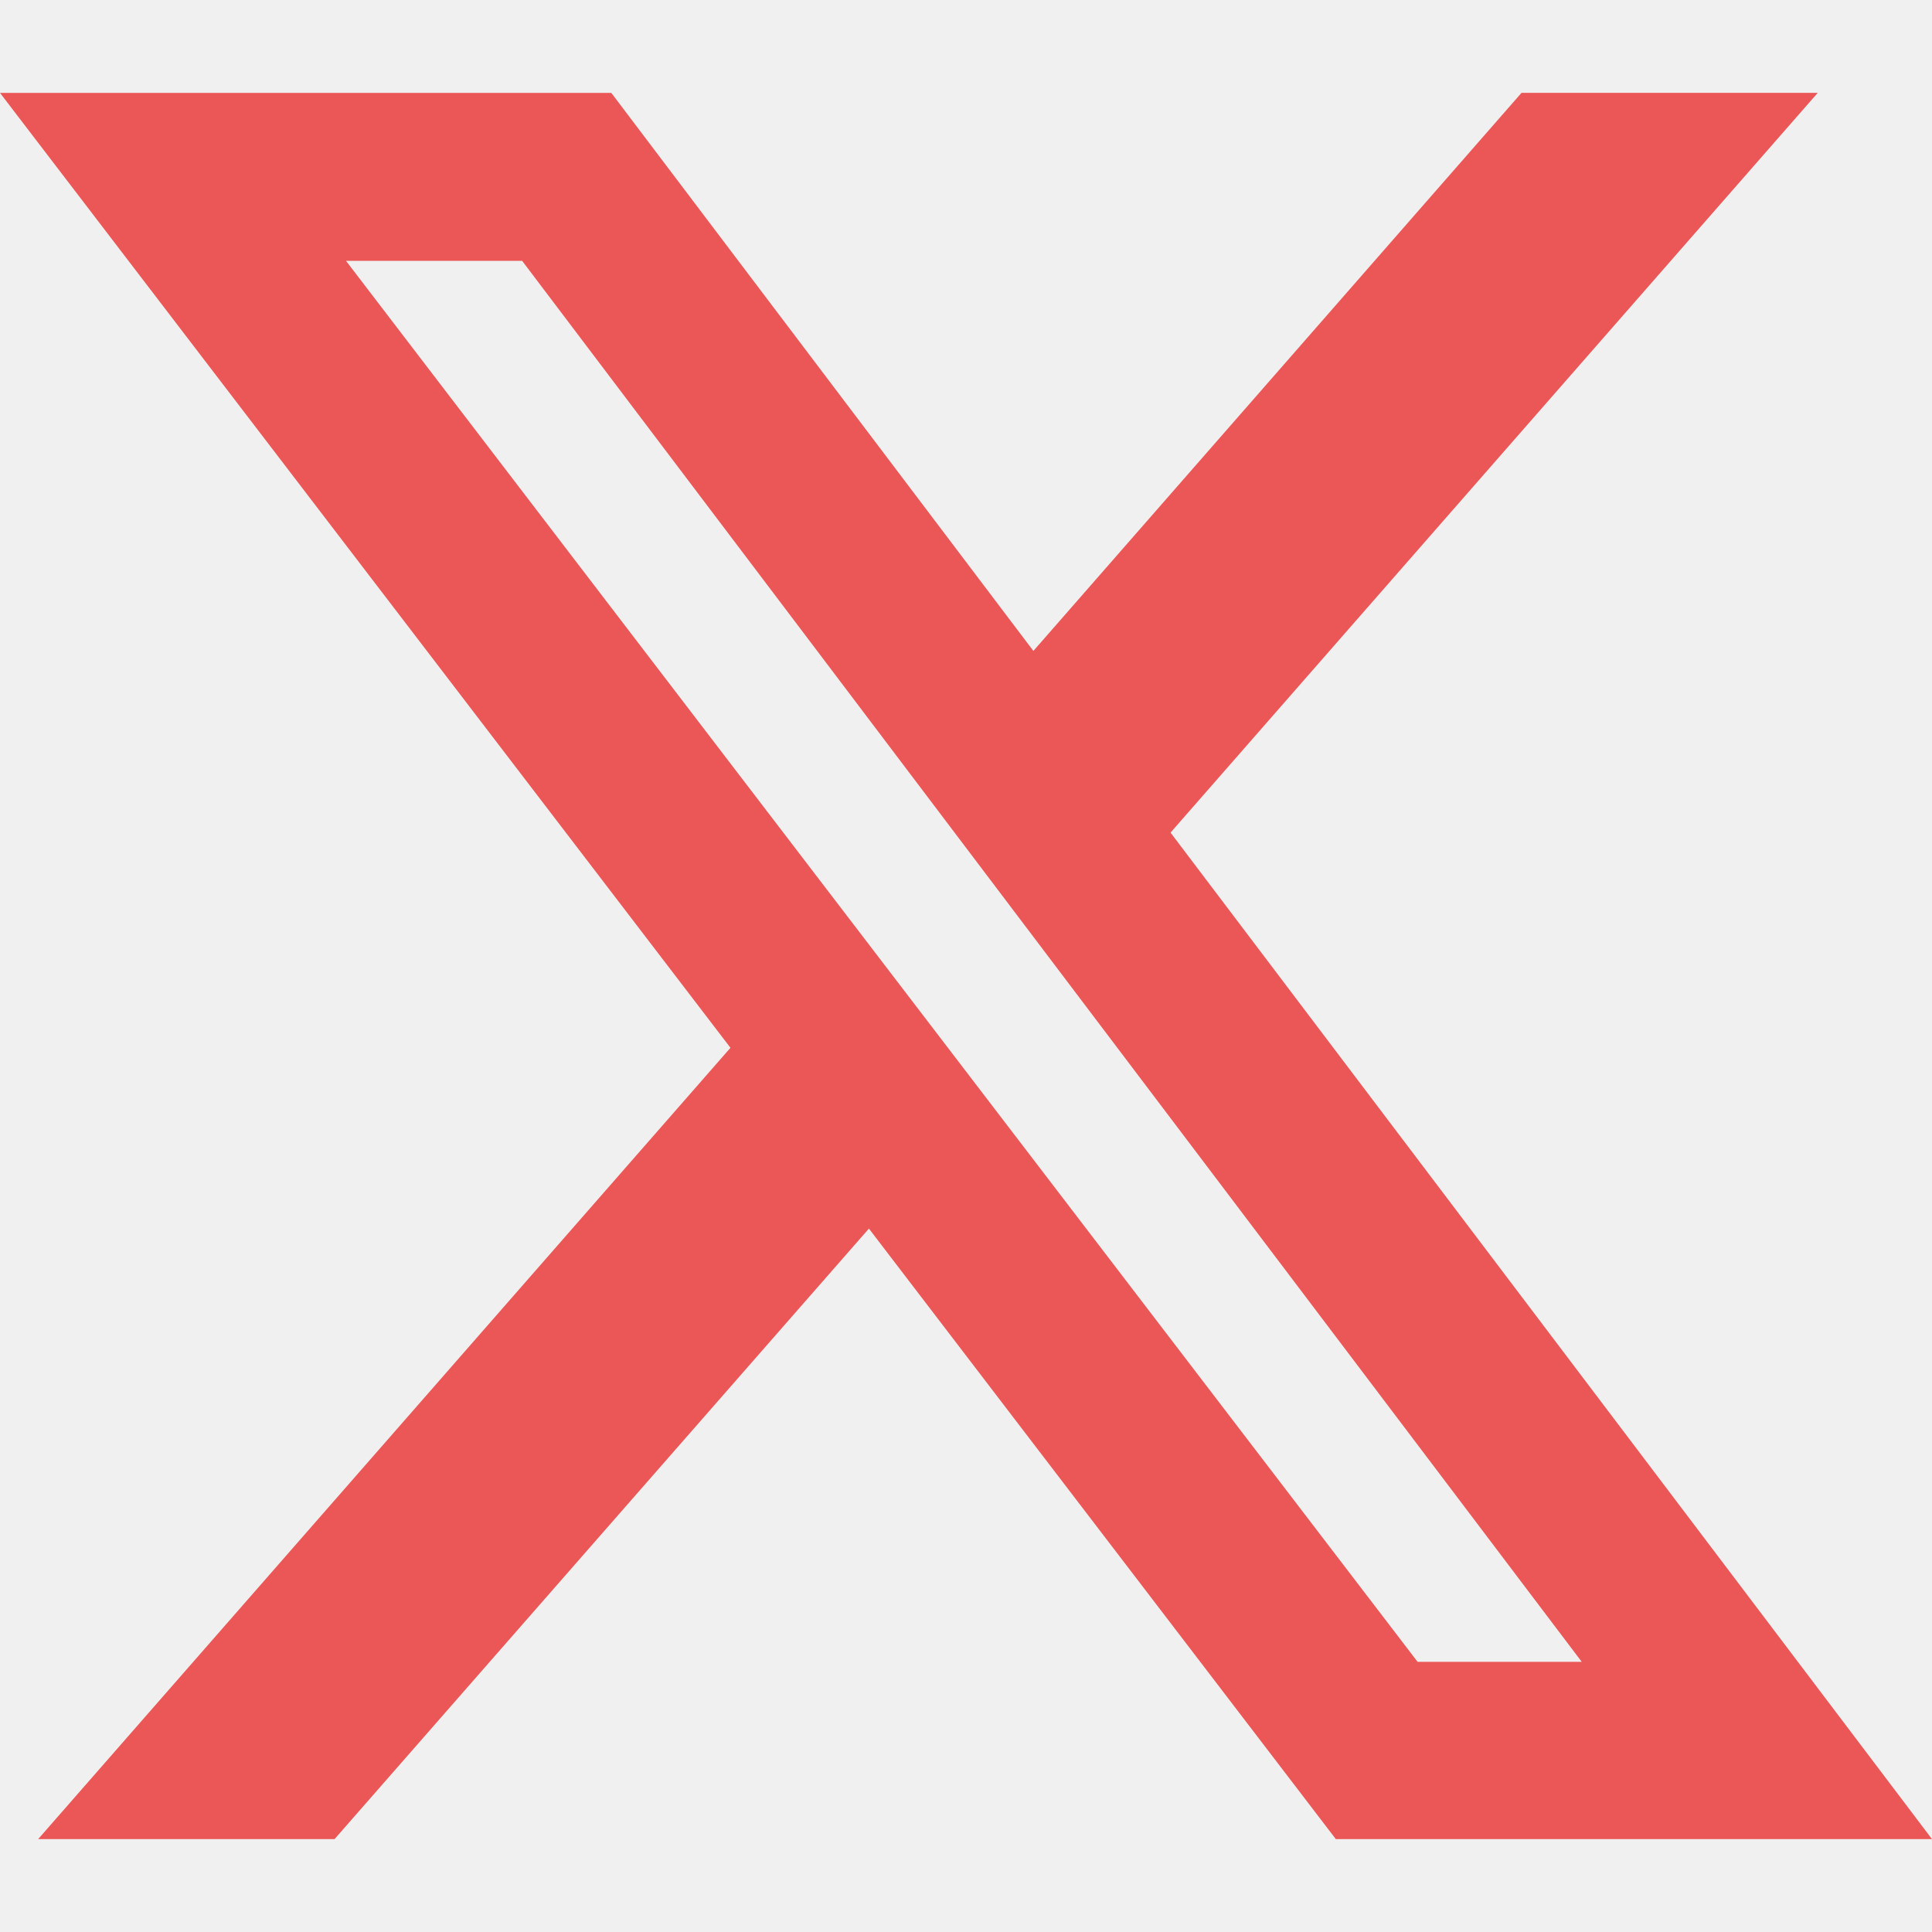
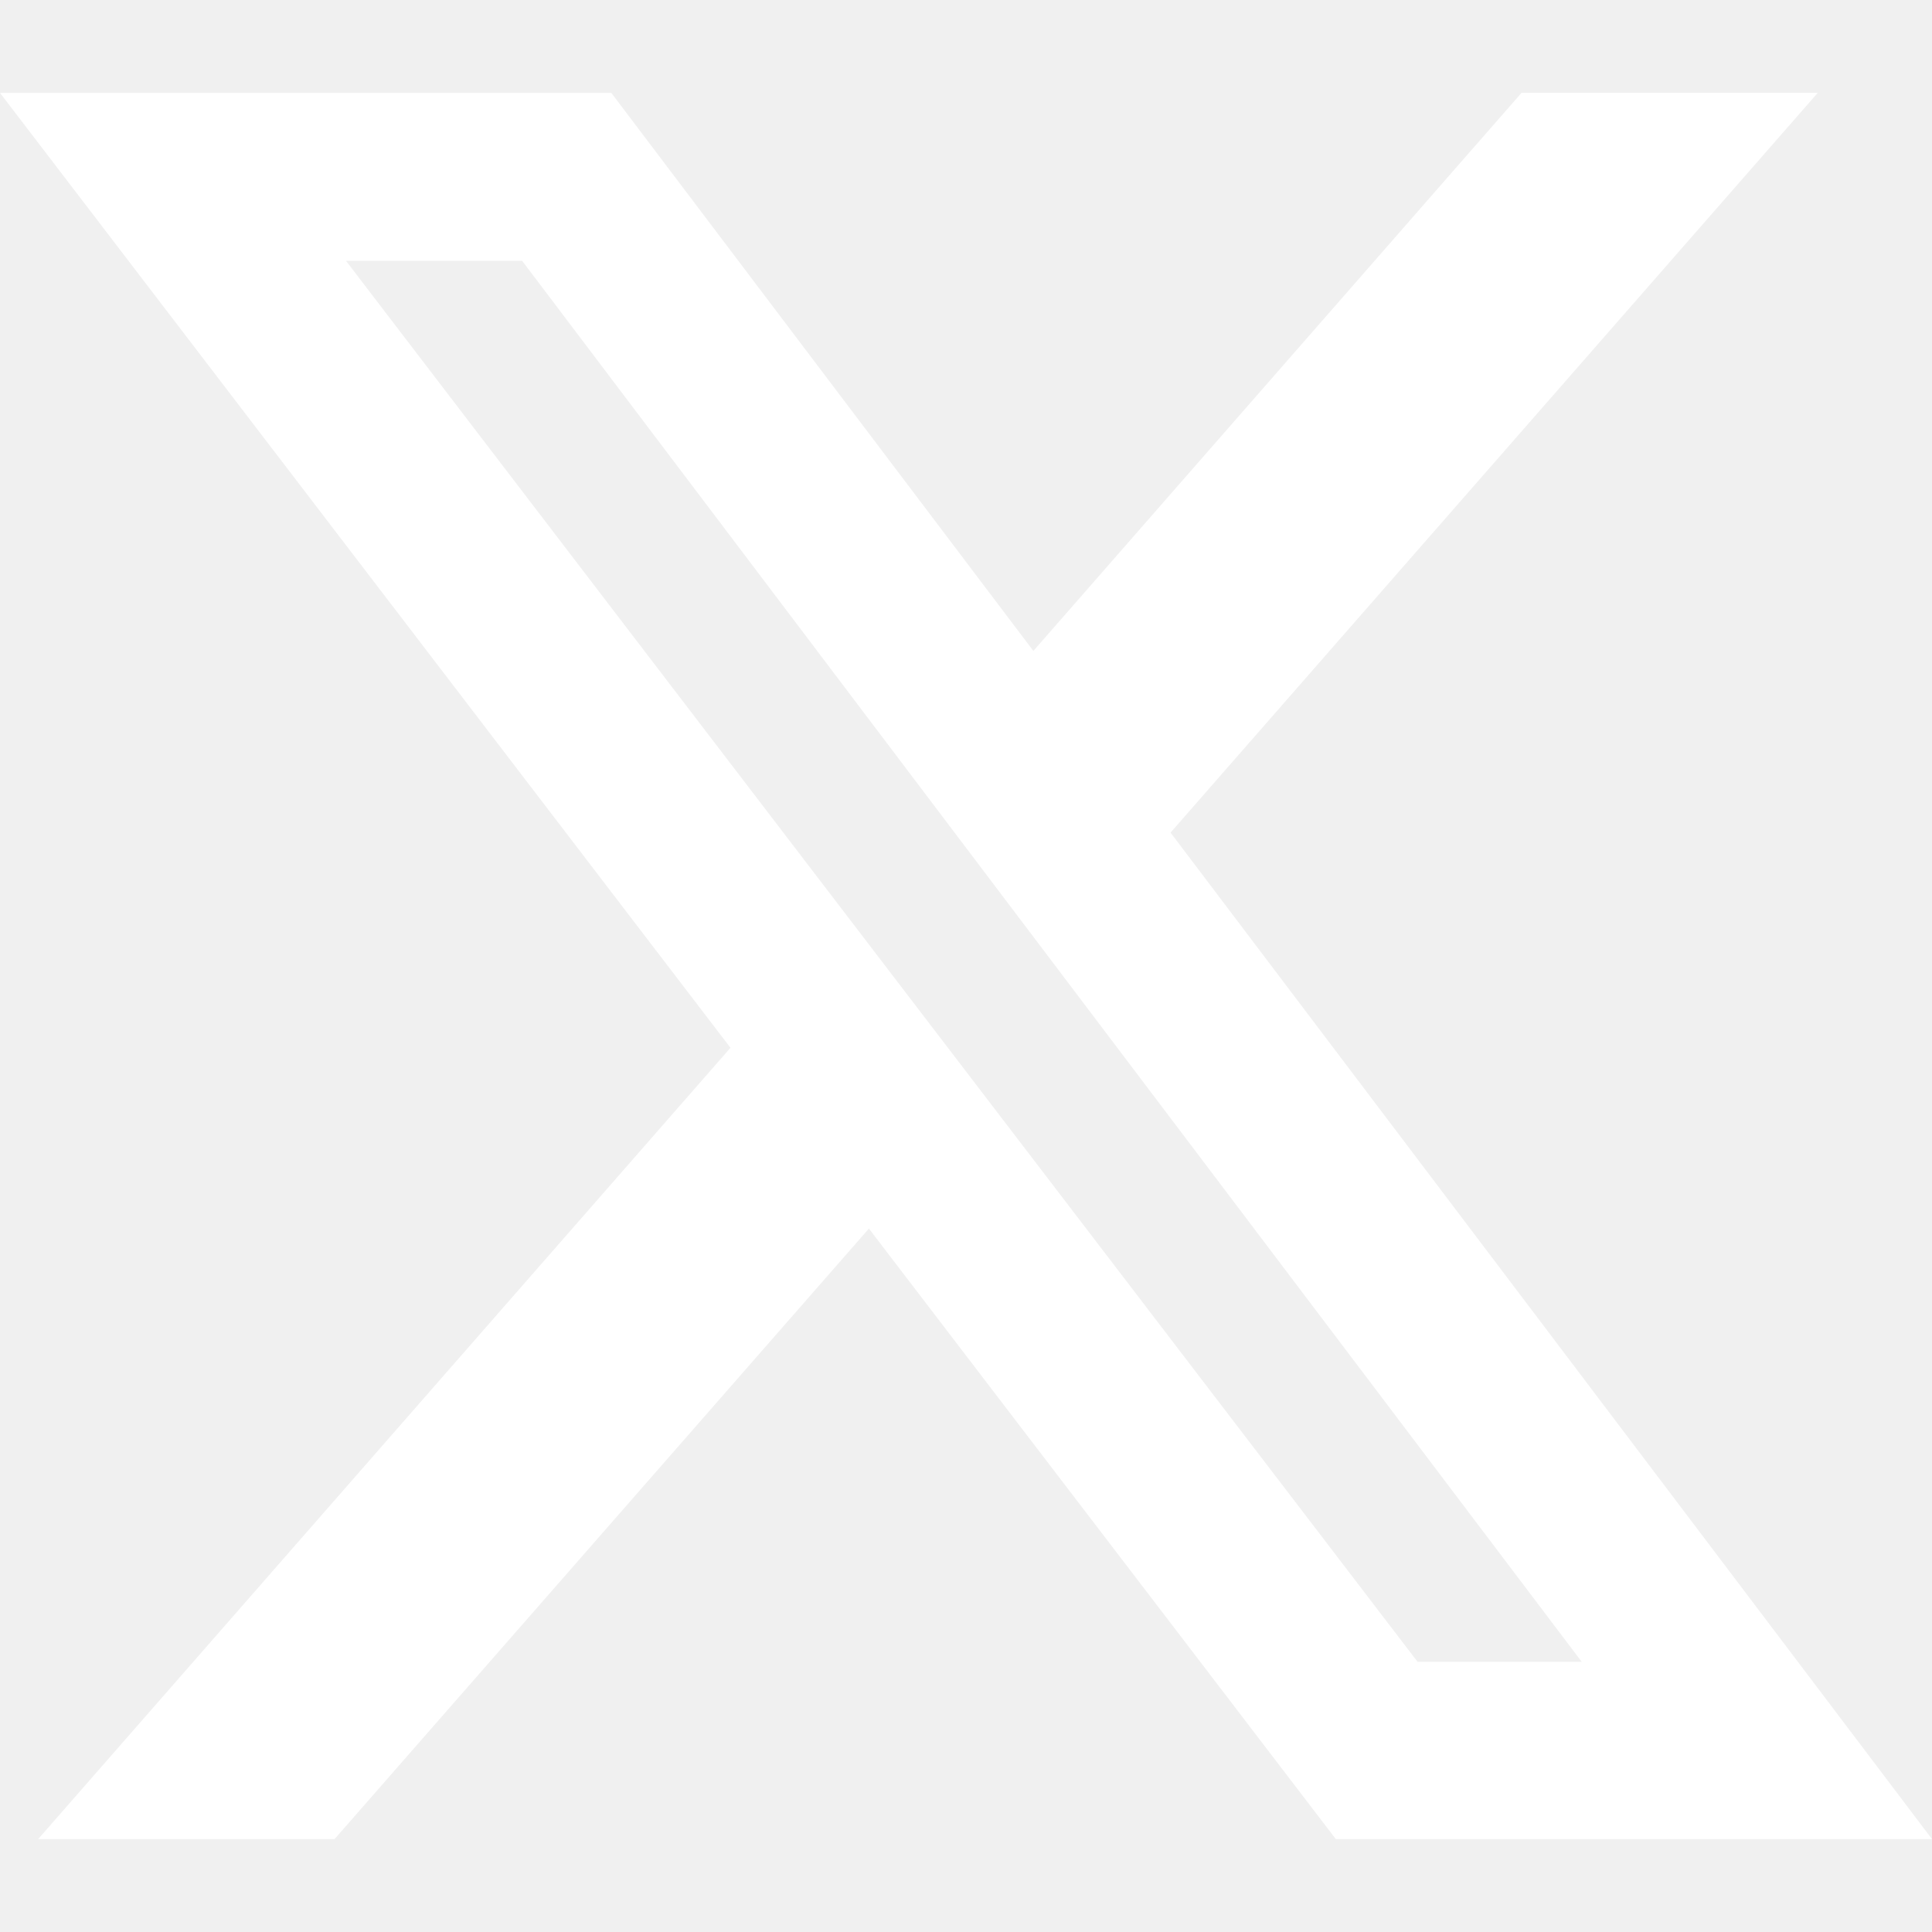
<svg xmlns="http://www.w3.org/2000/svg" width="24" height="24" viewBox="0 0 24 24">
-   <path fill="#eb5757" d="M18.901 1.153h3.68l-8.04 9.19L24 22.846h-7.406l-5.8-7.584l-6.638 7.584H.474l8.6-9.83L0 1.154h7.594l5.243 6.932ZM17.61 20.644h2.039L6.486 3.24H4.298Z" />
+   <path fill="#fff" d="M18.901 1.153h3.68l-8.04 9.19L24 22.846h-7.406l-5.8-7.584l-6.638 7.584H.474l8.6-9.83L0 1.154h7.594l5.243 6.932ZM17.61 20.644h2.039L6.486 3.24H4.298Z" />
</svg>
